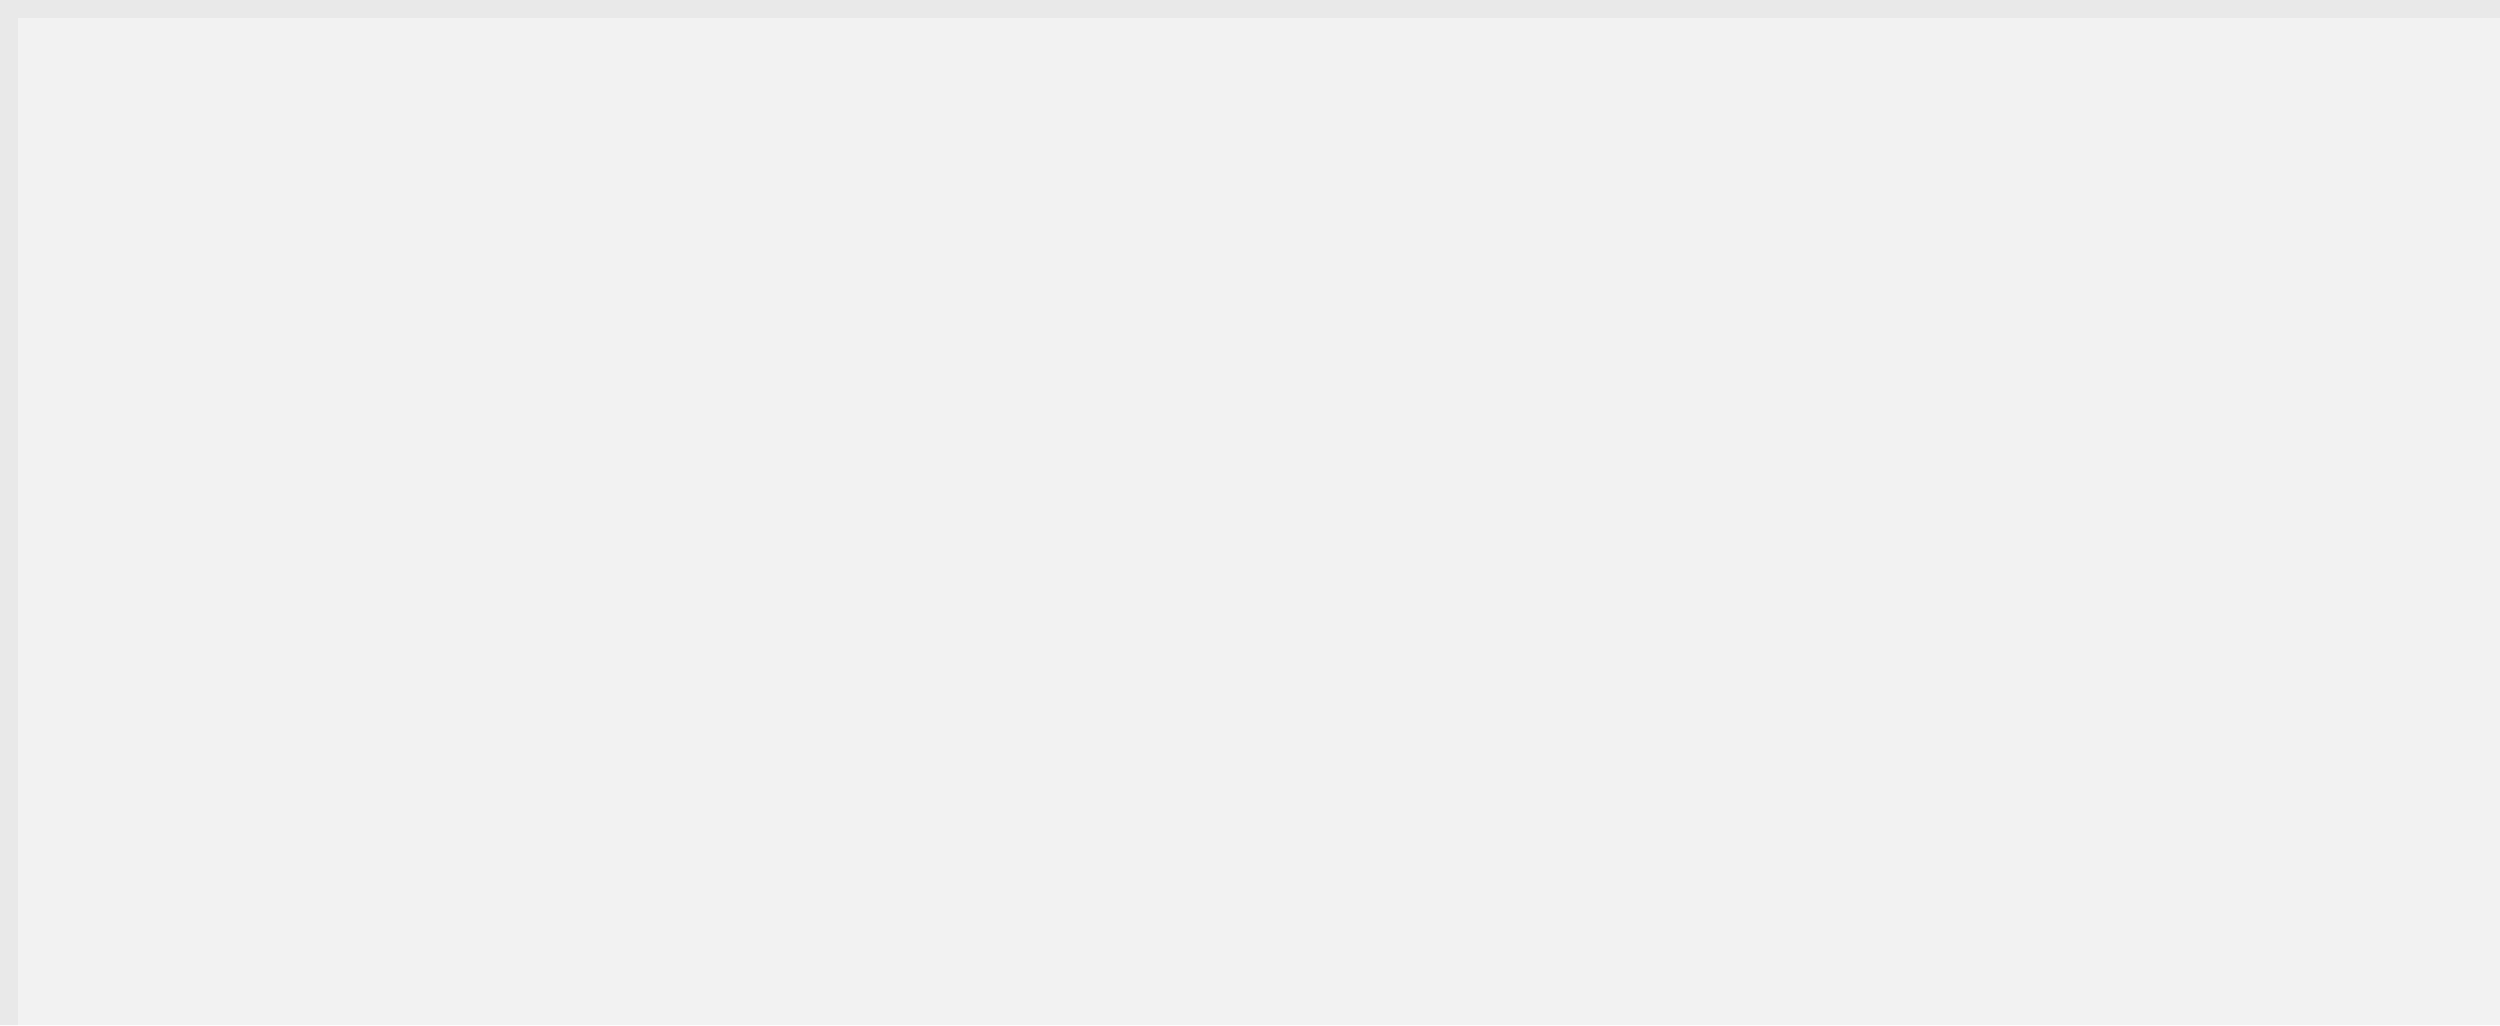
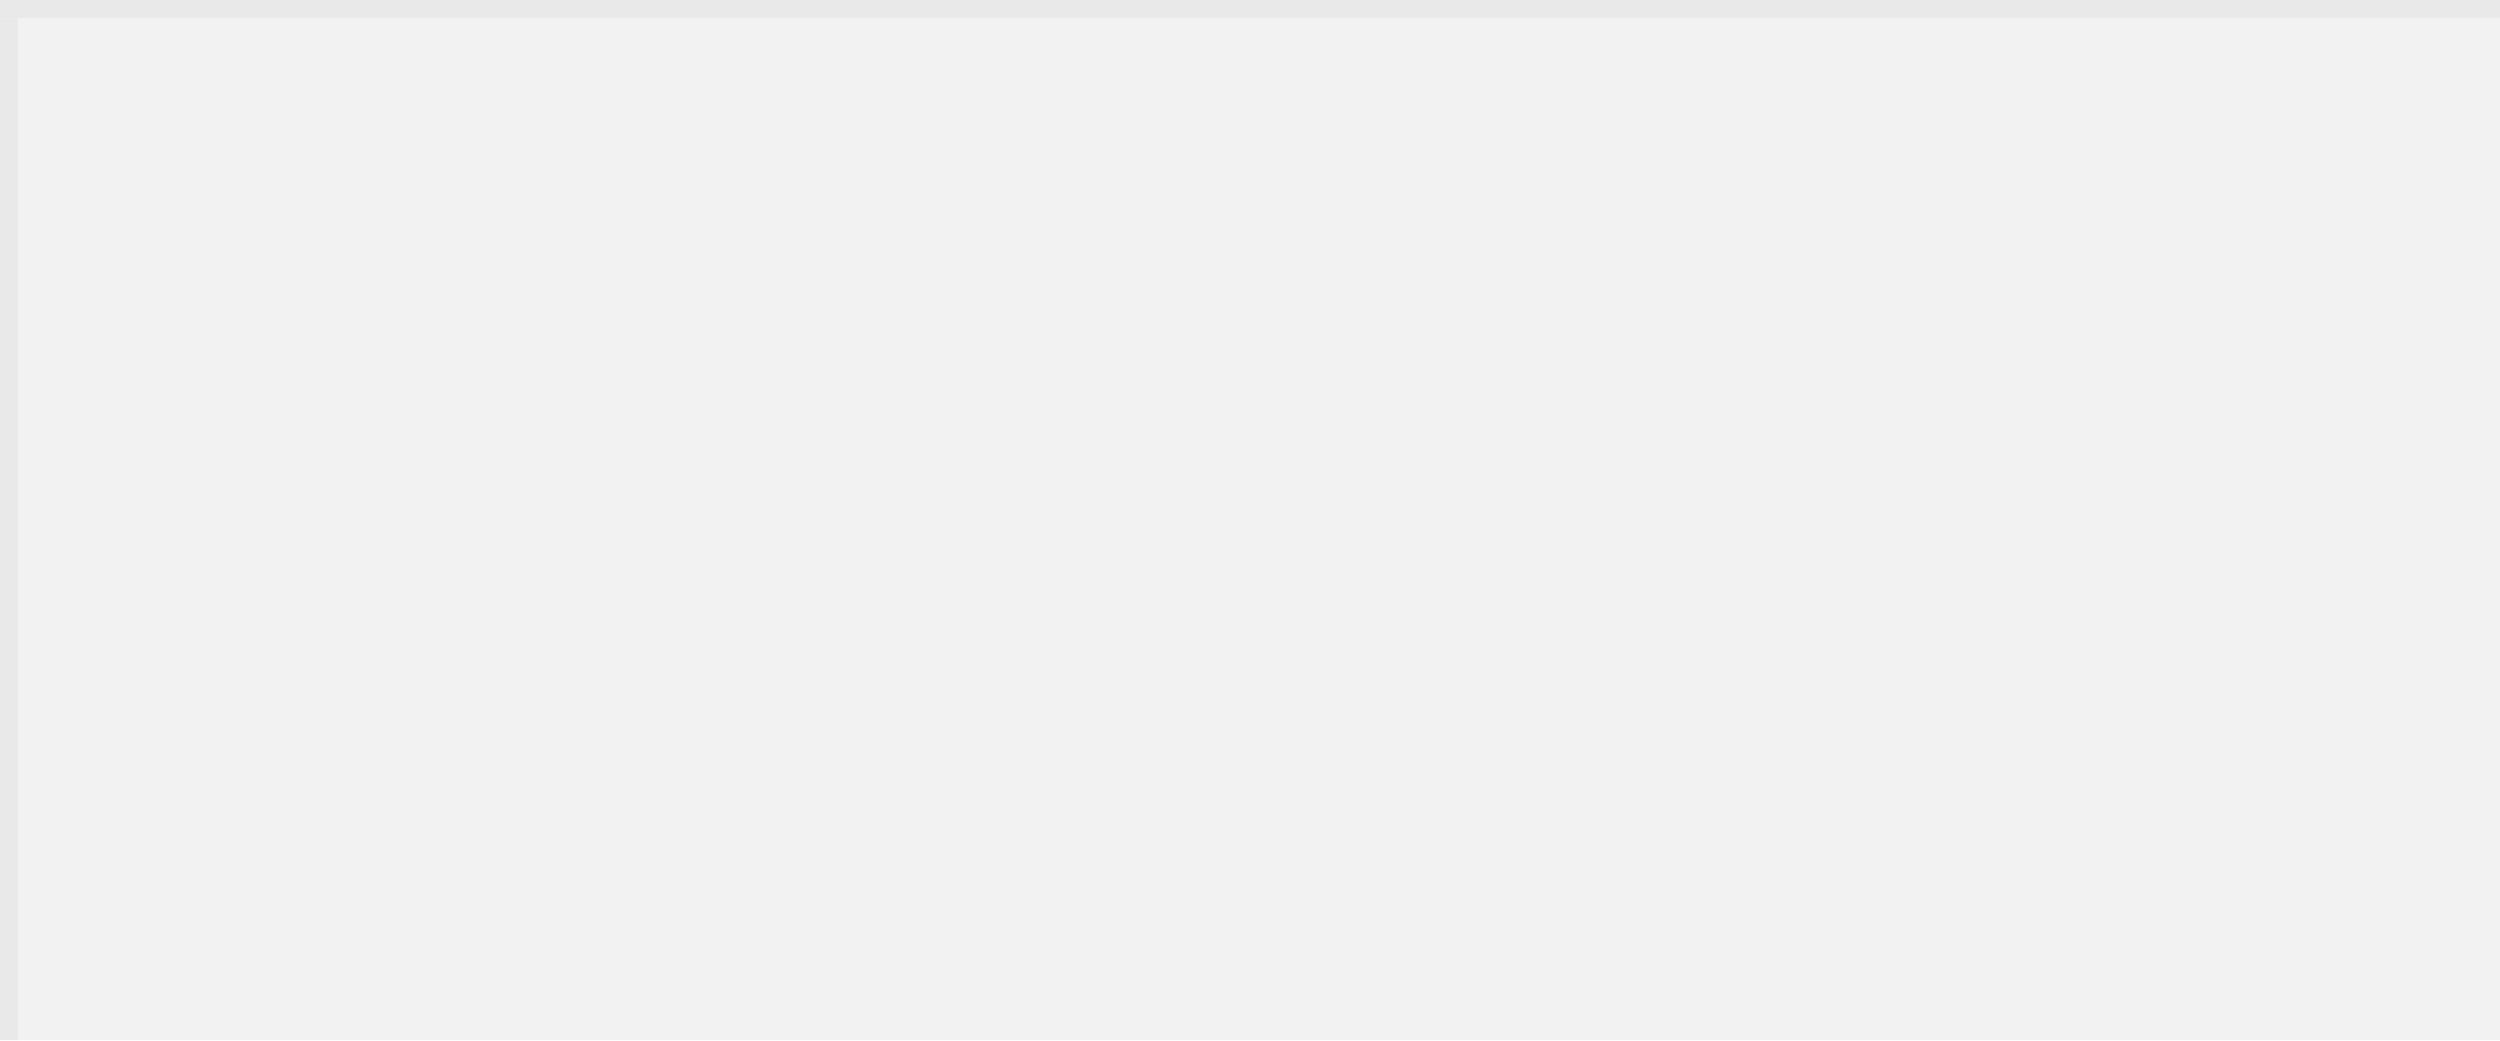
- <svg xmlns="http://www.w3.org/2000/svg" version="1.1" width="139px" height="57px" viewBox="548 0 139 57">
-   <path d="M 1 1  L 139 1  L 139 57  L 1 57  L 1 1  Z " fill-rule="nonzero" fill="rgba(242, 242, 242, 1)" stroke="none" transform="matrix(1 0 0 1 548 0 )" class="fill" />
-   <path d="M 0.5 1  L 0.5 57  " stroke-width="1" stroke-dasharray="0" stroke="rgba(233, 233, 233, 1)" fill="none" transform="matrix(1 0 0 1 548 0 )" class="stroke" />
-   <path d="M 0 0.5  L 139 0.5  " stroke-width="1" stroke-dasharray="0" stroke="rgba(233, 233, 233, 1)" fill="none" transform="matrix(1 0 0 1 548 0 )" class="stroke" />
+ <svg xmlns="http://www.w3.org/2000/svg" version="1.1" width="137px" height="57px" viewBox="662 0 137 57">
+   <path d="M 1 1  L 137 1  L 137 57  L 1 57  L 1 1  Z " fill-rule="nonzero" fill="rgba(242, 242, 242, 1)" stroke="none" transform="matrix(1 0 0 1 662 0 )" class="fill" />
+   <path d="M 0.5 1  L 0.5 57  " stroke-width="1" stroke-dasharray="0" stroke="rgba(233, 233, 233, 1)" fill="none" transform="matrix(1 0 0 1 662 0 )" class="stroke" />
+   <path d="M 0 0.5  L 137 0.5  " stroke-width="1" stroke-dasharray="0" stroke="rgba(233, 233, 233, 1)" fill="none" transform="matrix(1 0 0 1 662 0 )" class="stroke" />
</svg>
